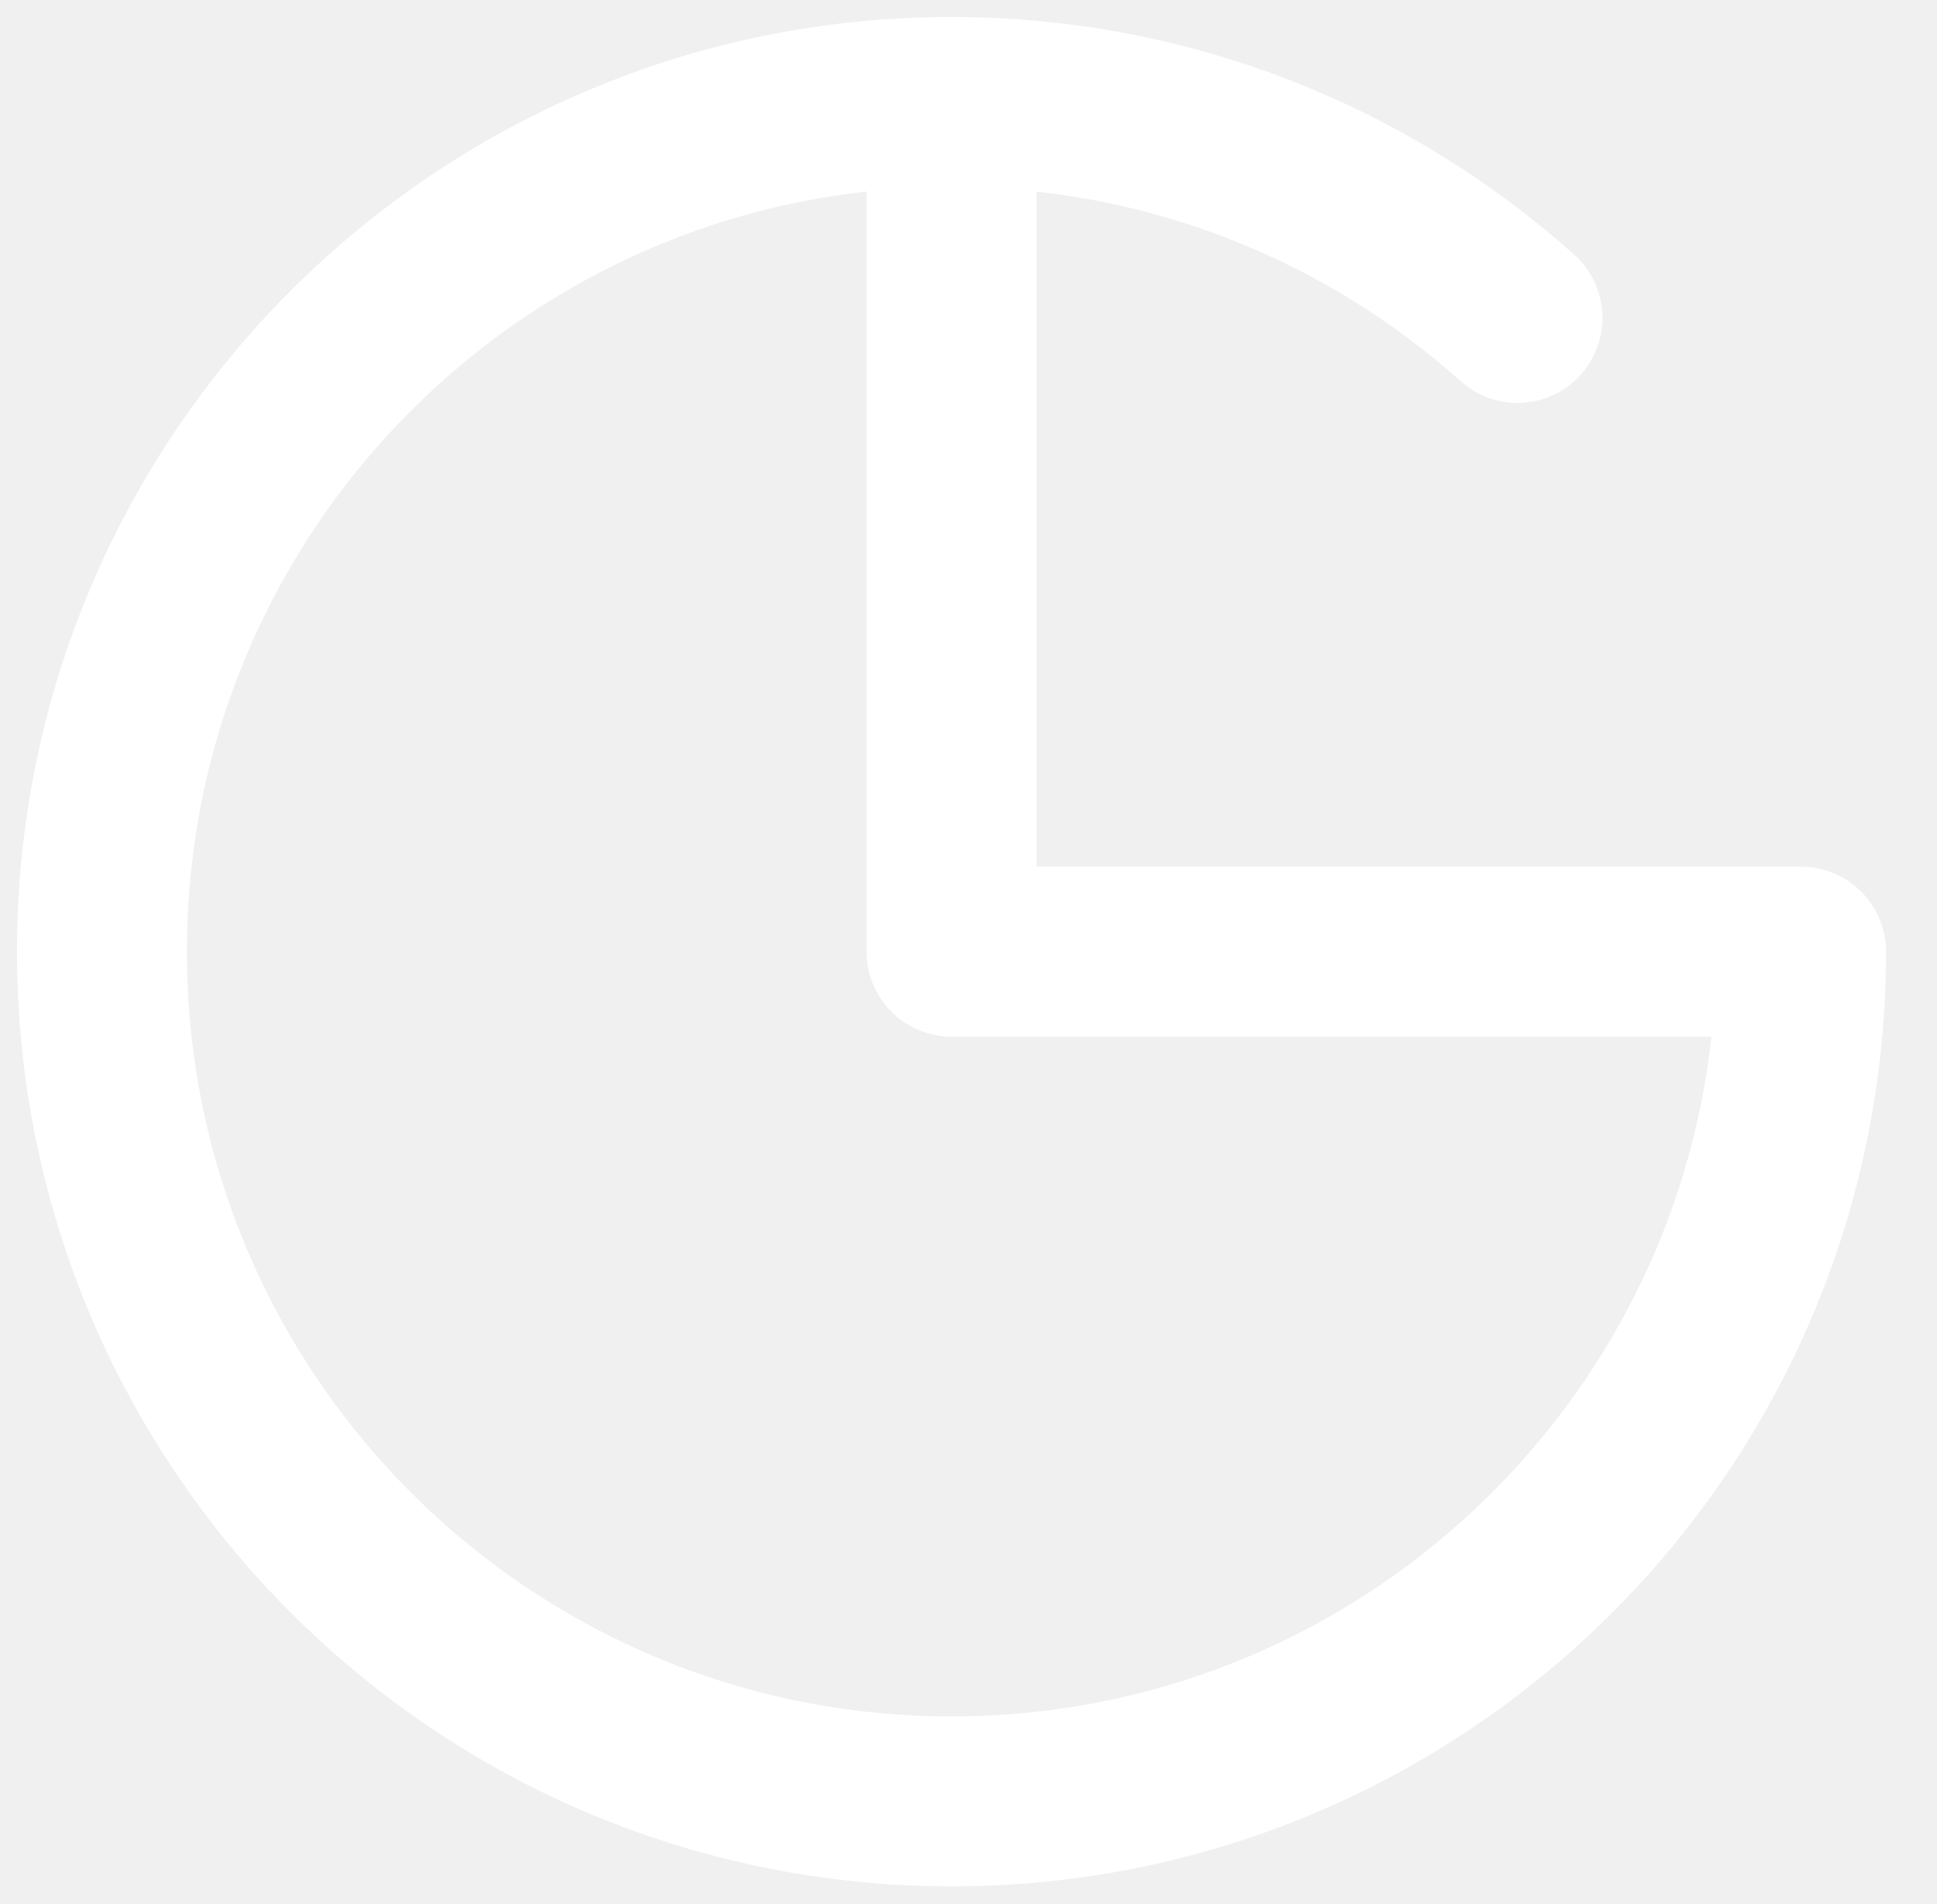
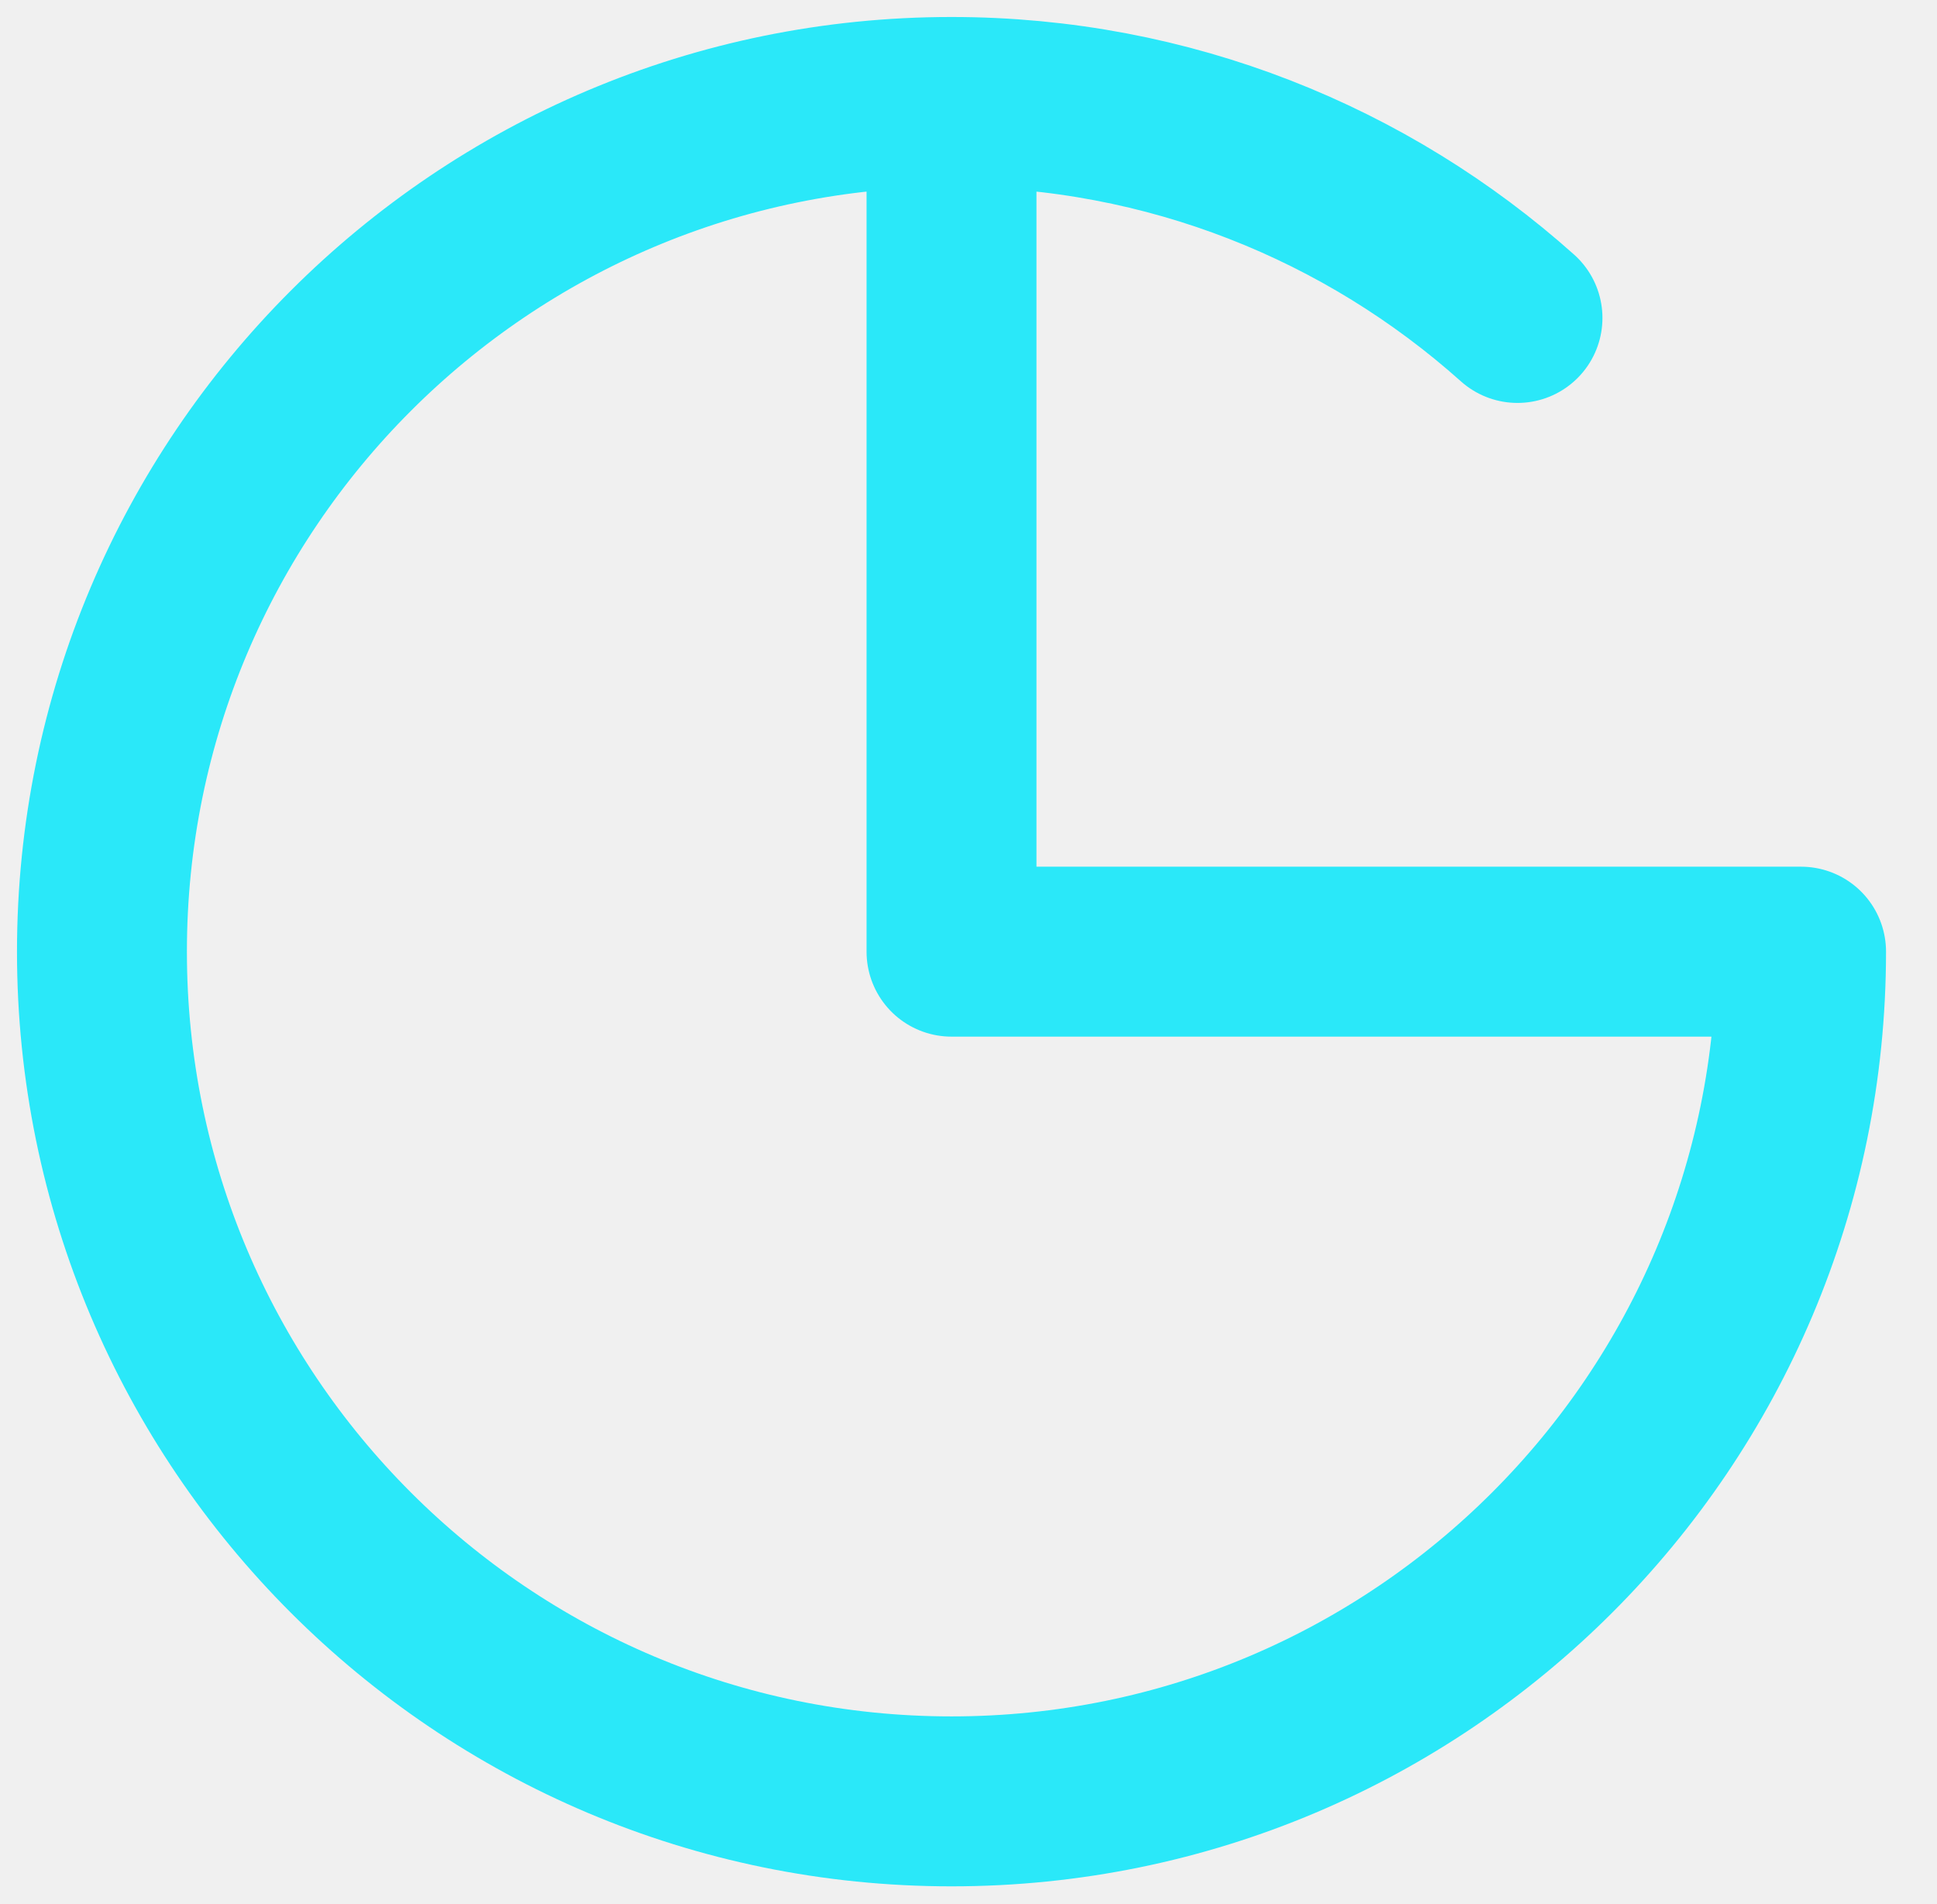
<svg xmlns="http://www.w3.org/2000/svg" width="57px" height="56px" viewBox="0 0 57 56" version="1.1">
  <g id="Page-1" stroke="none" stroke-width="1" fill="none" fill-rule="evenodd">
-     <g id="Artboard-1" stroke="white" stroke-width="5" stroke-linecap="round" stroke-linejoin="round">
+     <g id="Artboard-1" stroke="#2AE8F9" stroke-width="5" stroke-linecap="round" stroke-linejoin="round">
      <g id="Oval-1" transform="translate(3, 3)">
        <path d="M41.655,6.355 C37.233,2.403 31.397,0 25,0 C11.193,0 0,11.193 0,25 C0,38.807 11.193,50 25,50 C38.807,50 50,38.807 50,25 L25,25 L25,0" />
      </g>
    </g>
  </g>
</svg>
